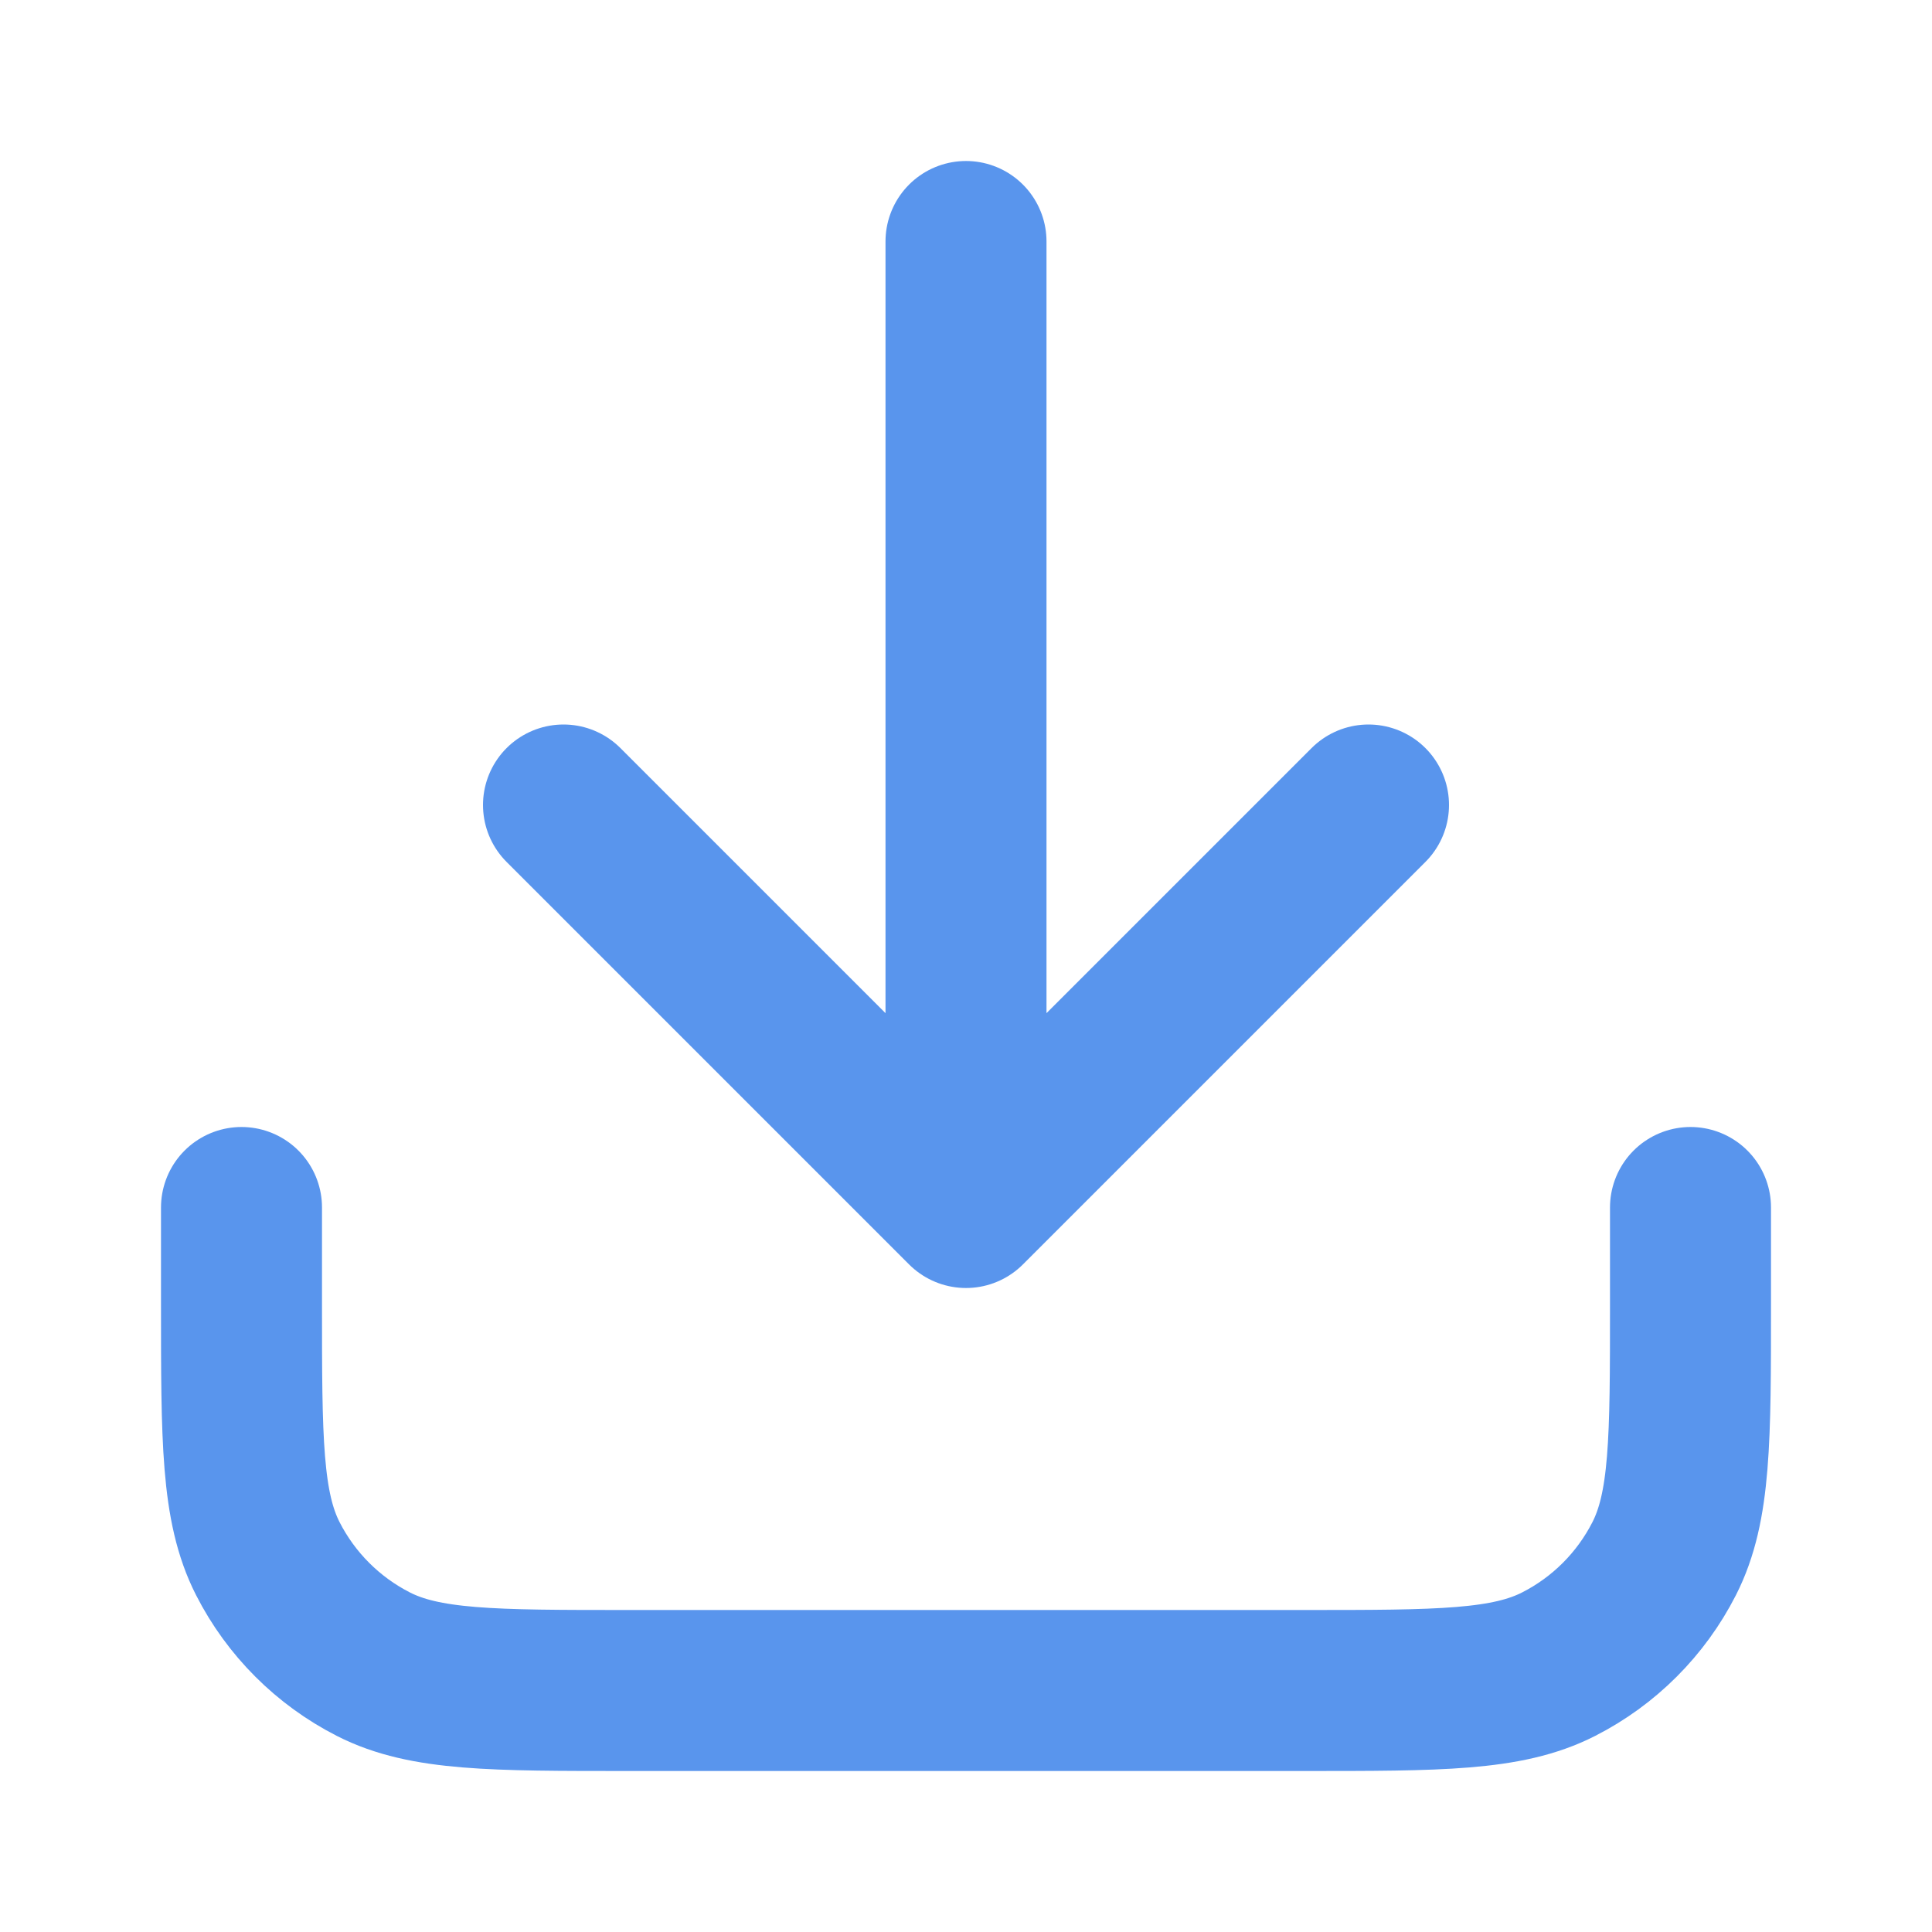
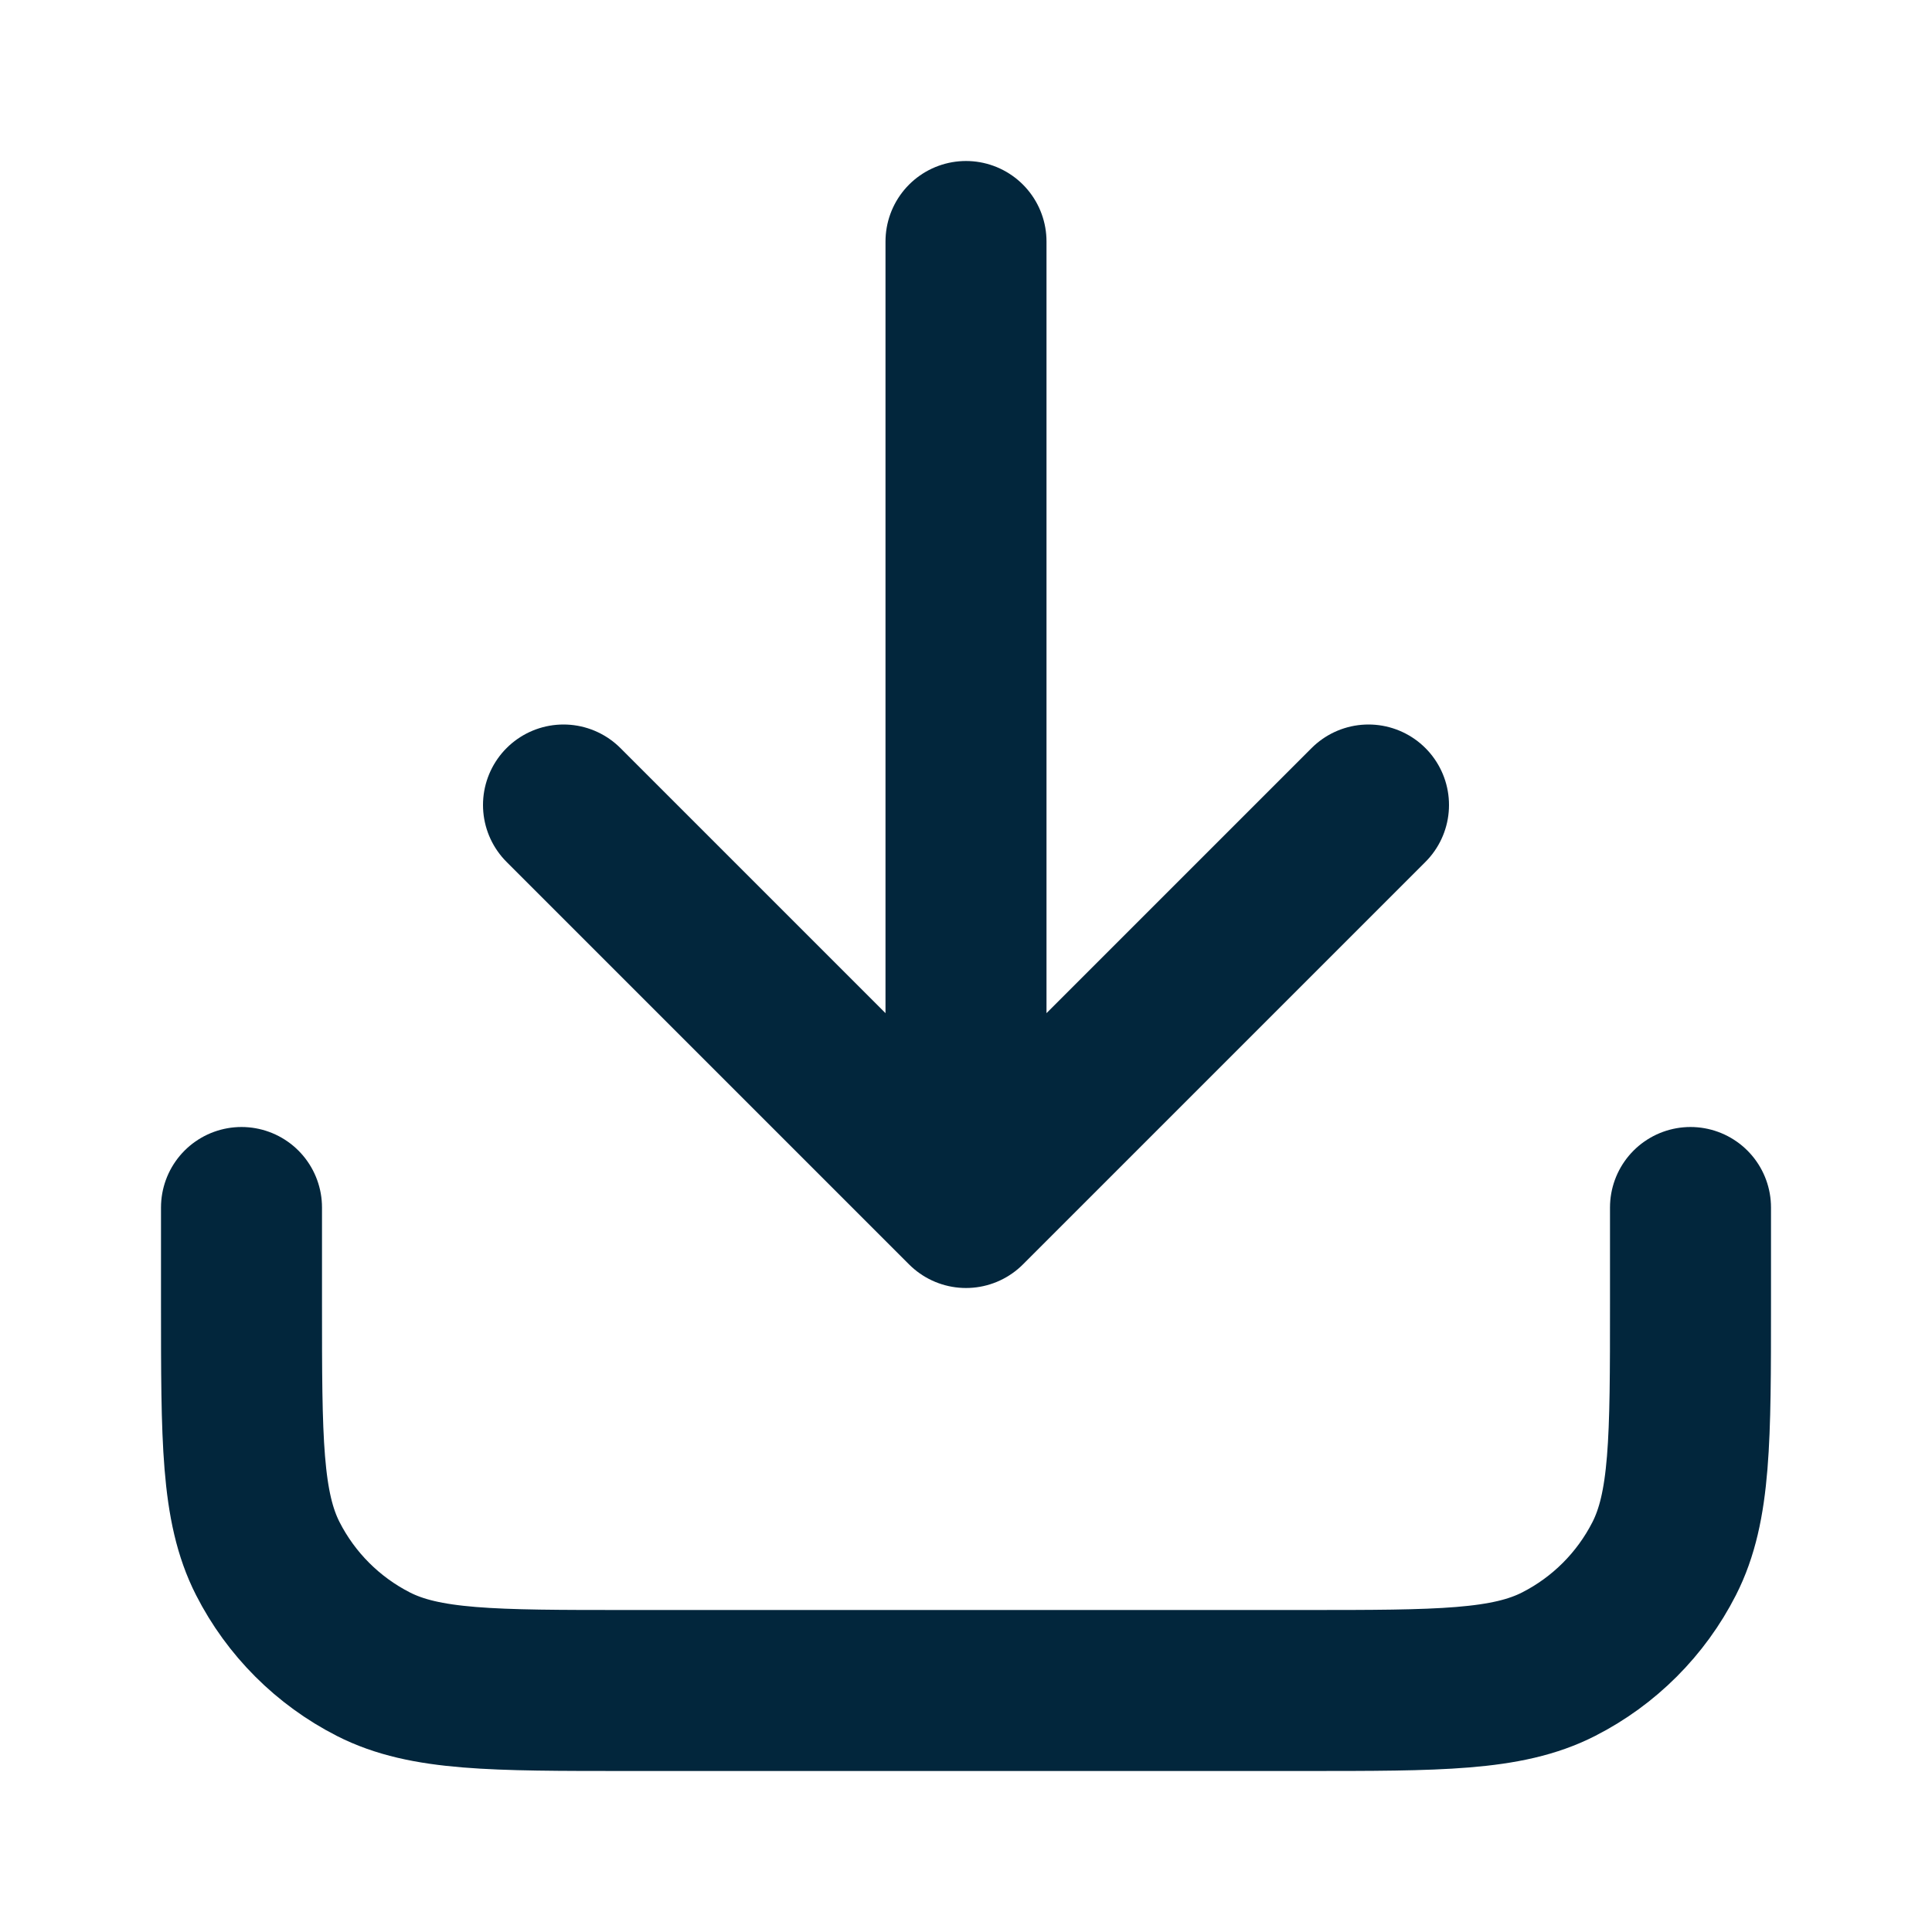
<svg xmlns="http://www.w3.org/2000/svg" width="800px" height="800px" viewBox="0 0 24 24" fill="none">
-   <path d="M21 15V16.2C21 17.88 21 18.72 20.673 19.362C20.385 19.927 19.927 20.385 19.362 20.673C18.72 21 17.88 21 16.2 21H7.8C6.12 21 5.28 21 4.638 20.673C4.074 20.385 3.615 19.927 3.327 19.362C3 18.72 3 17.88 3 16.2V15M17 10L12 15M12 15L7 10M12 15V3" stroke="#5995ED" stroke-width="2" stroke-linecap="round" stroke-linejoin="round" />
+   <path d="M21 15V16.2C21 17.88 21 18.72 20.673 19.362C20.385 19.927 19.927 20.385 19.362 20.673C18.72 21 17.88 21 16.2 21H7.8C6.12 21 5.28 21 4.638 20.673C4.074 20.385 3.615 19.927 3.327 19.362C3 18.72 3 17.88 3 16.2V15M17 10L12 15M12 15L7 10M12 15V3" stroke="#02263C" stroke-width="2" stroke-linecap="round" stroke-linejoin="round" />
</svg>
